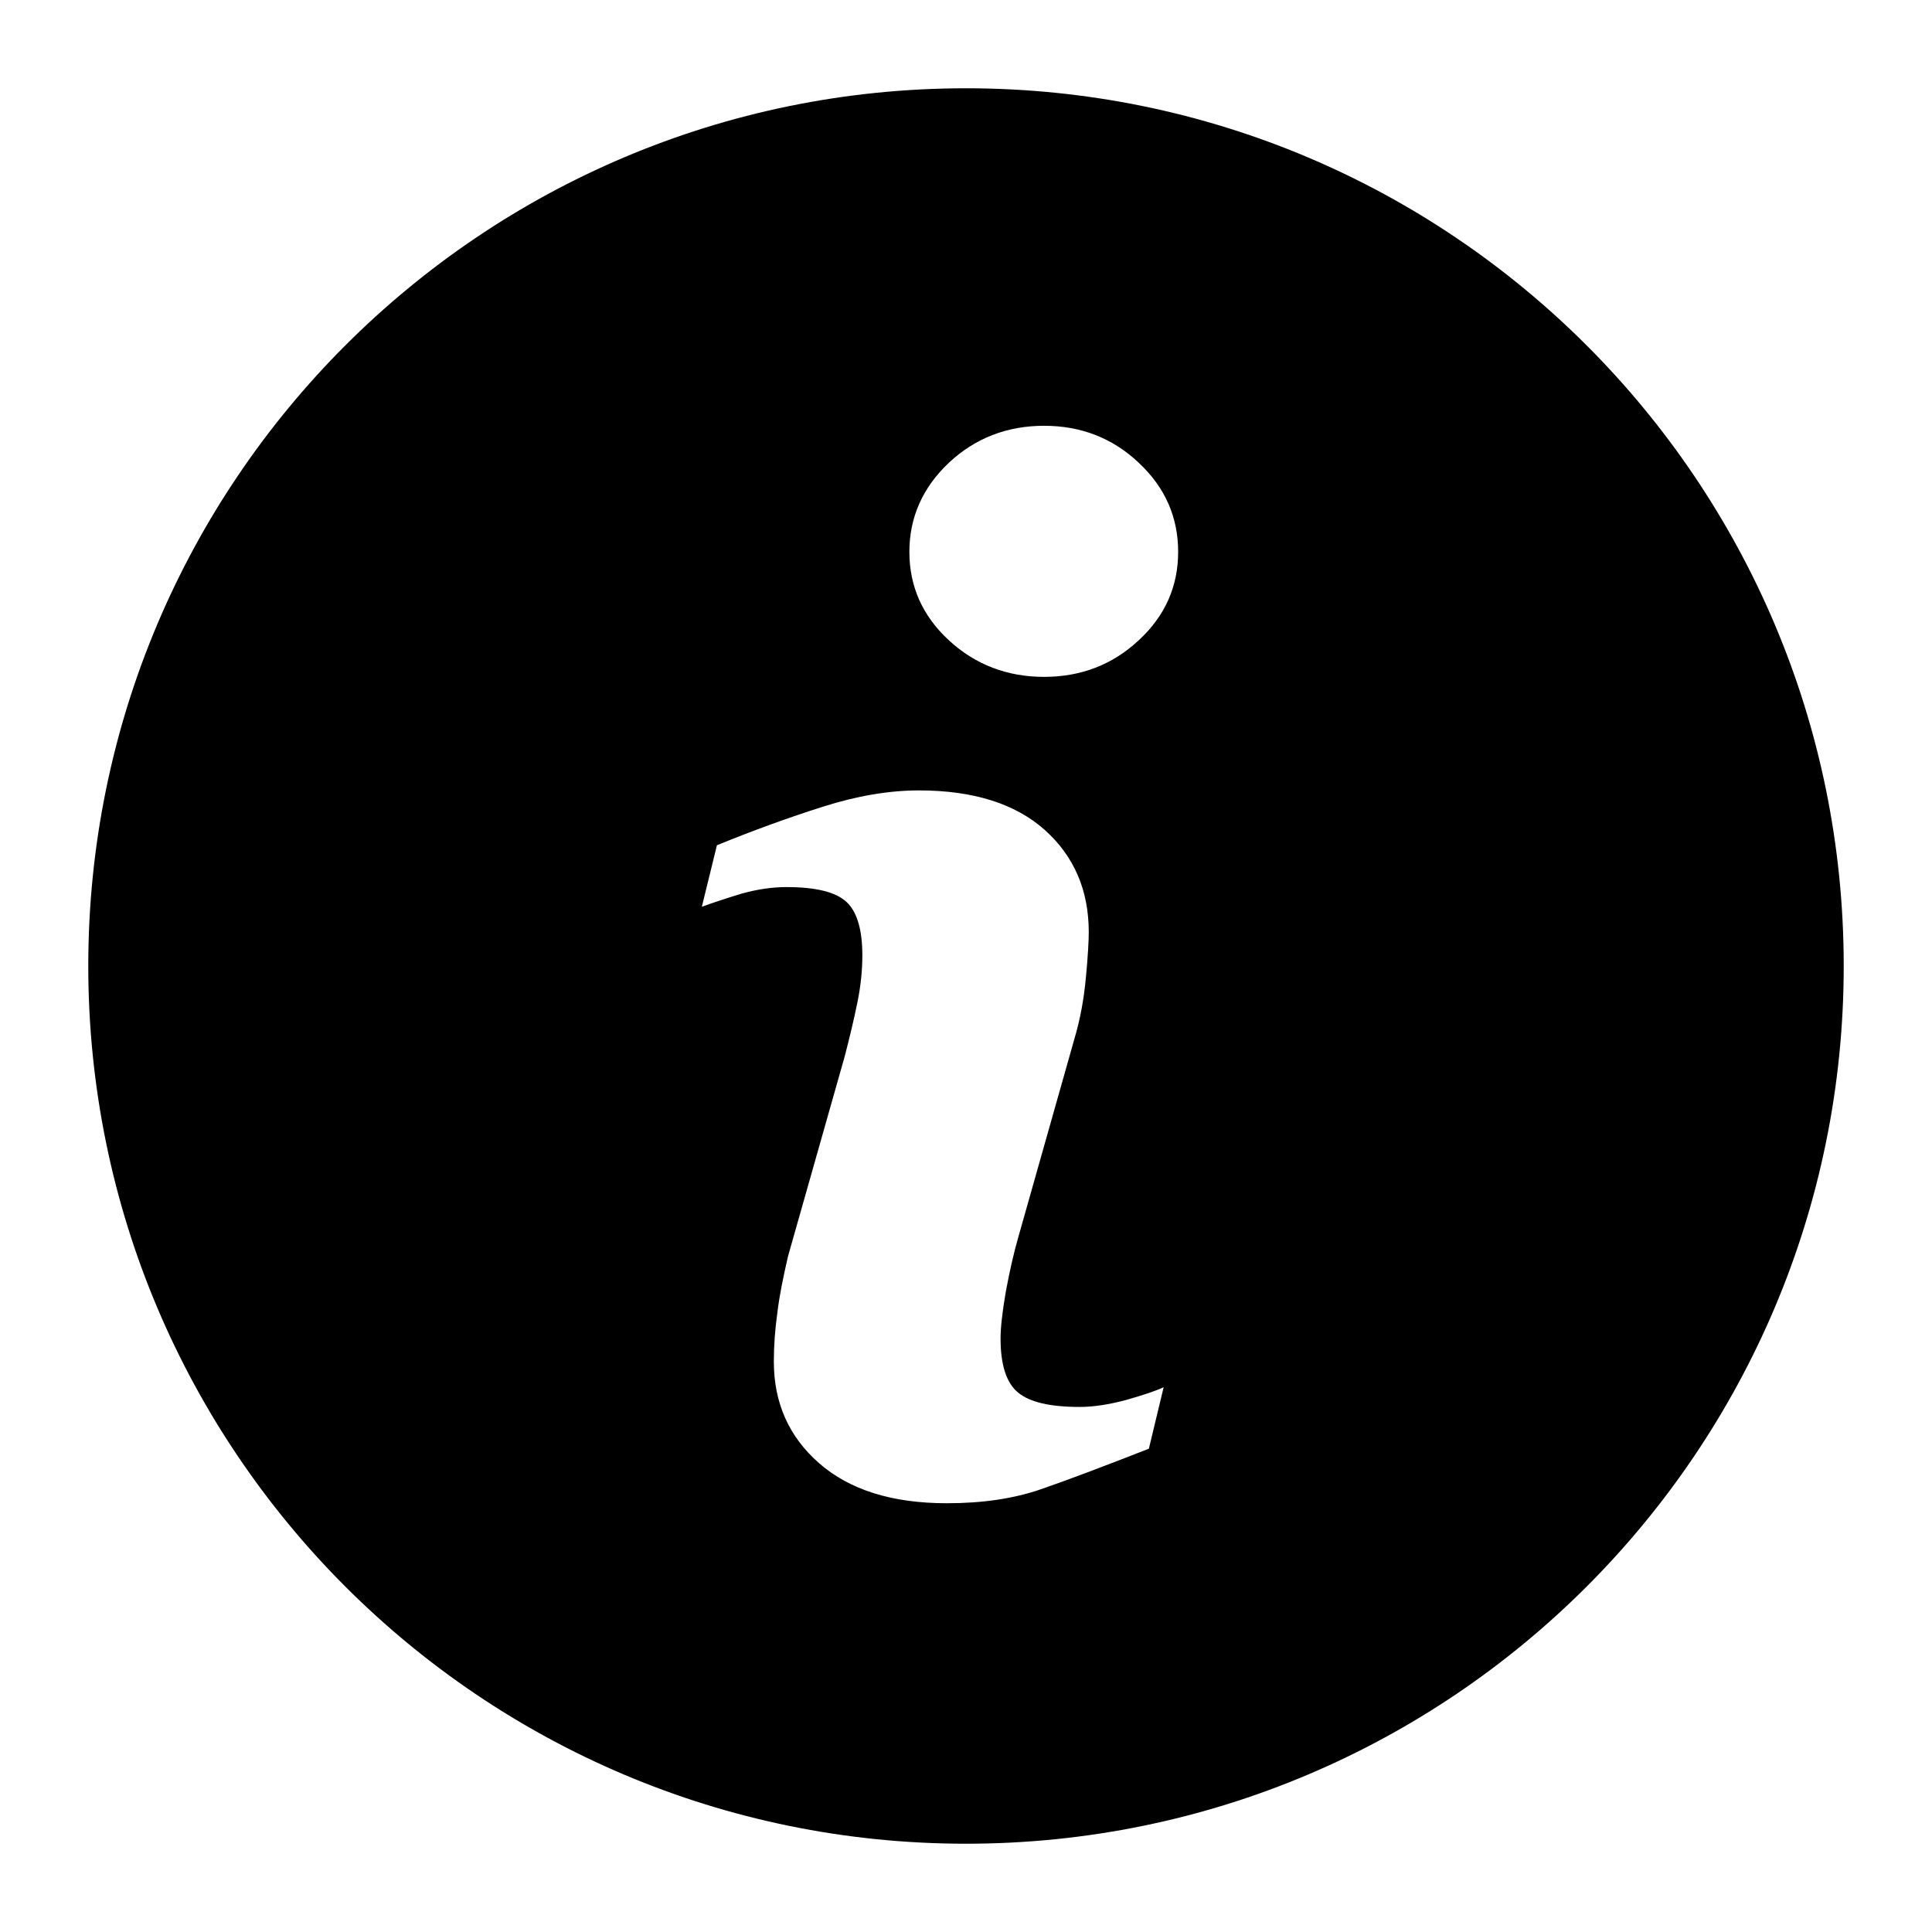
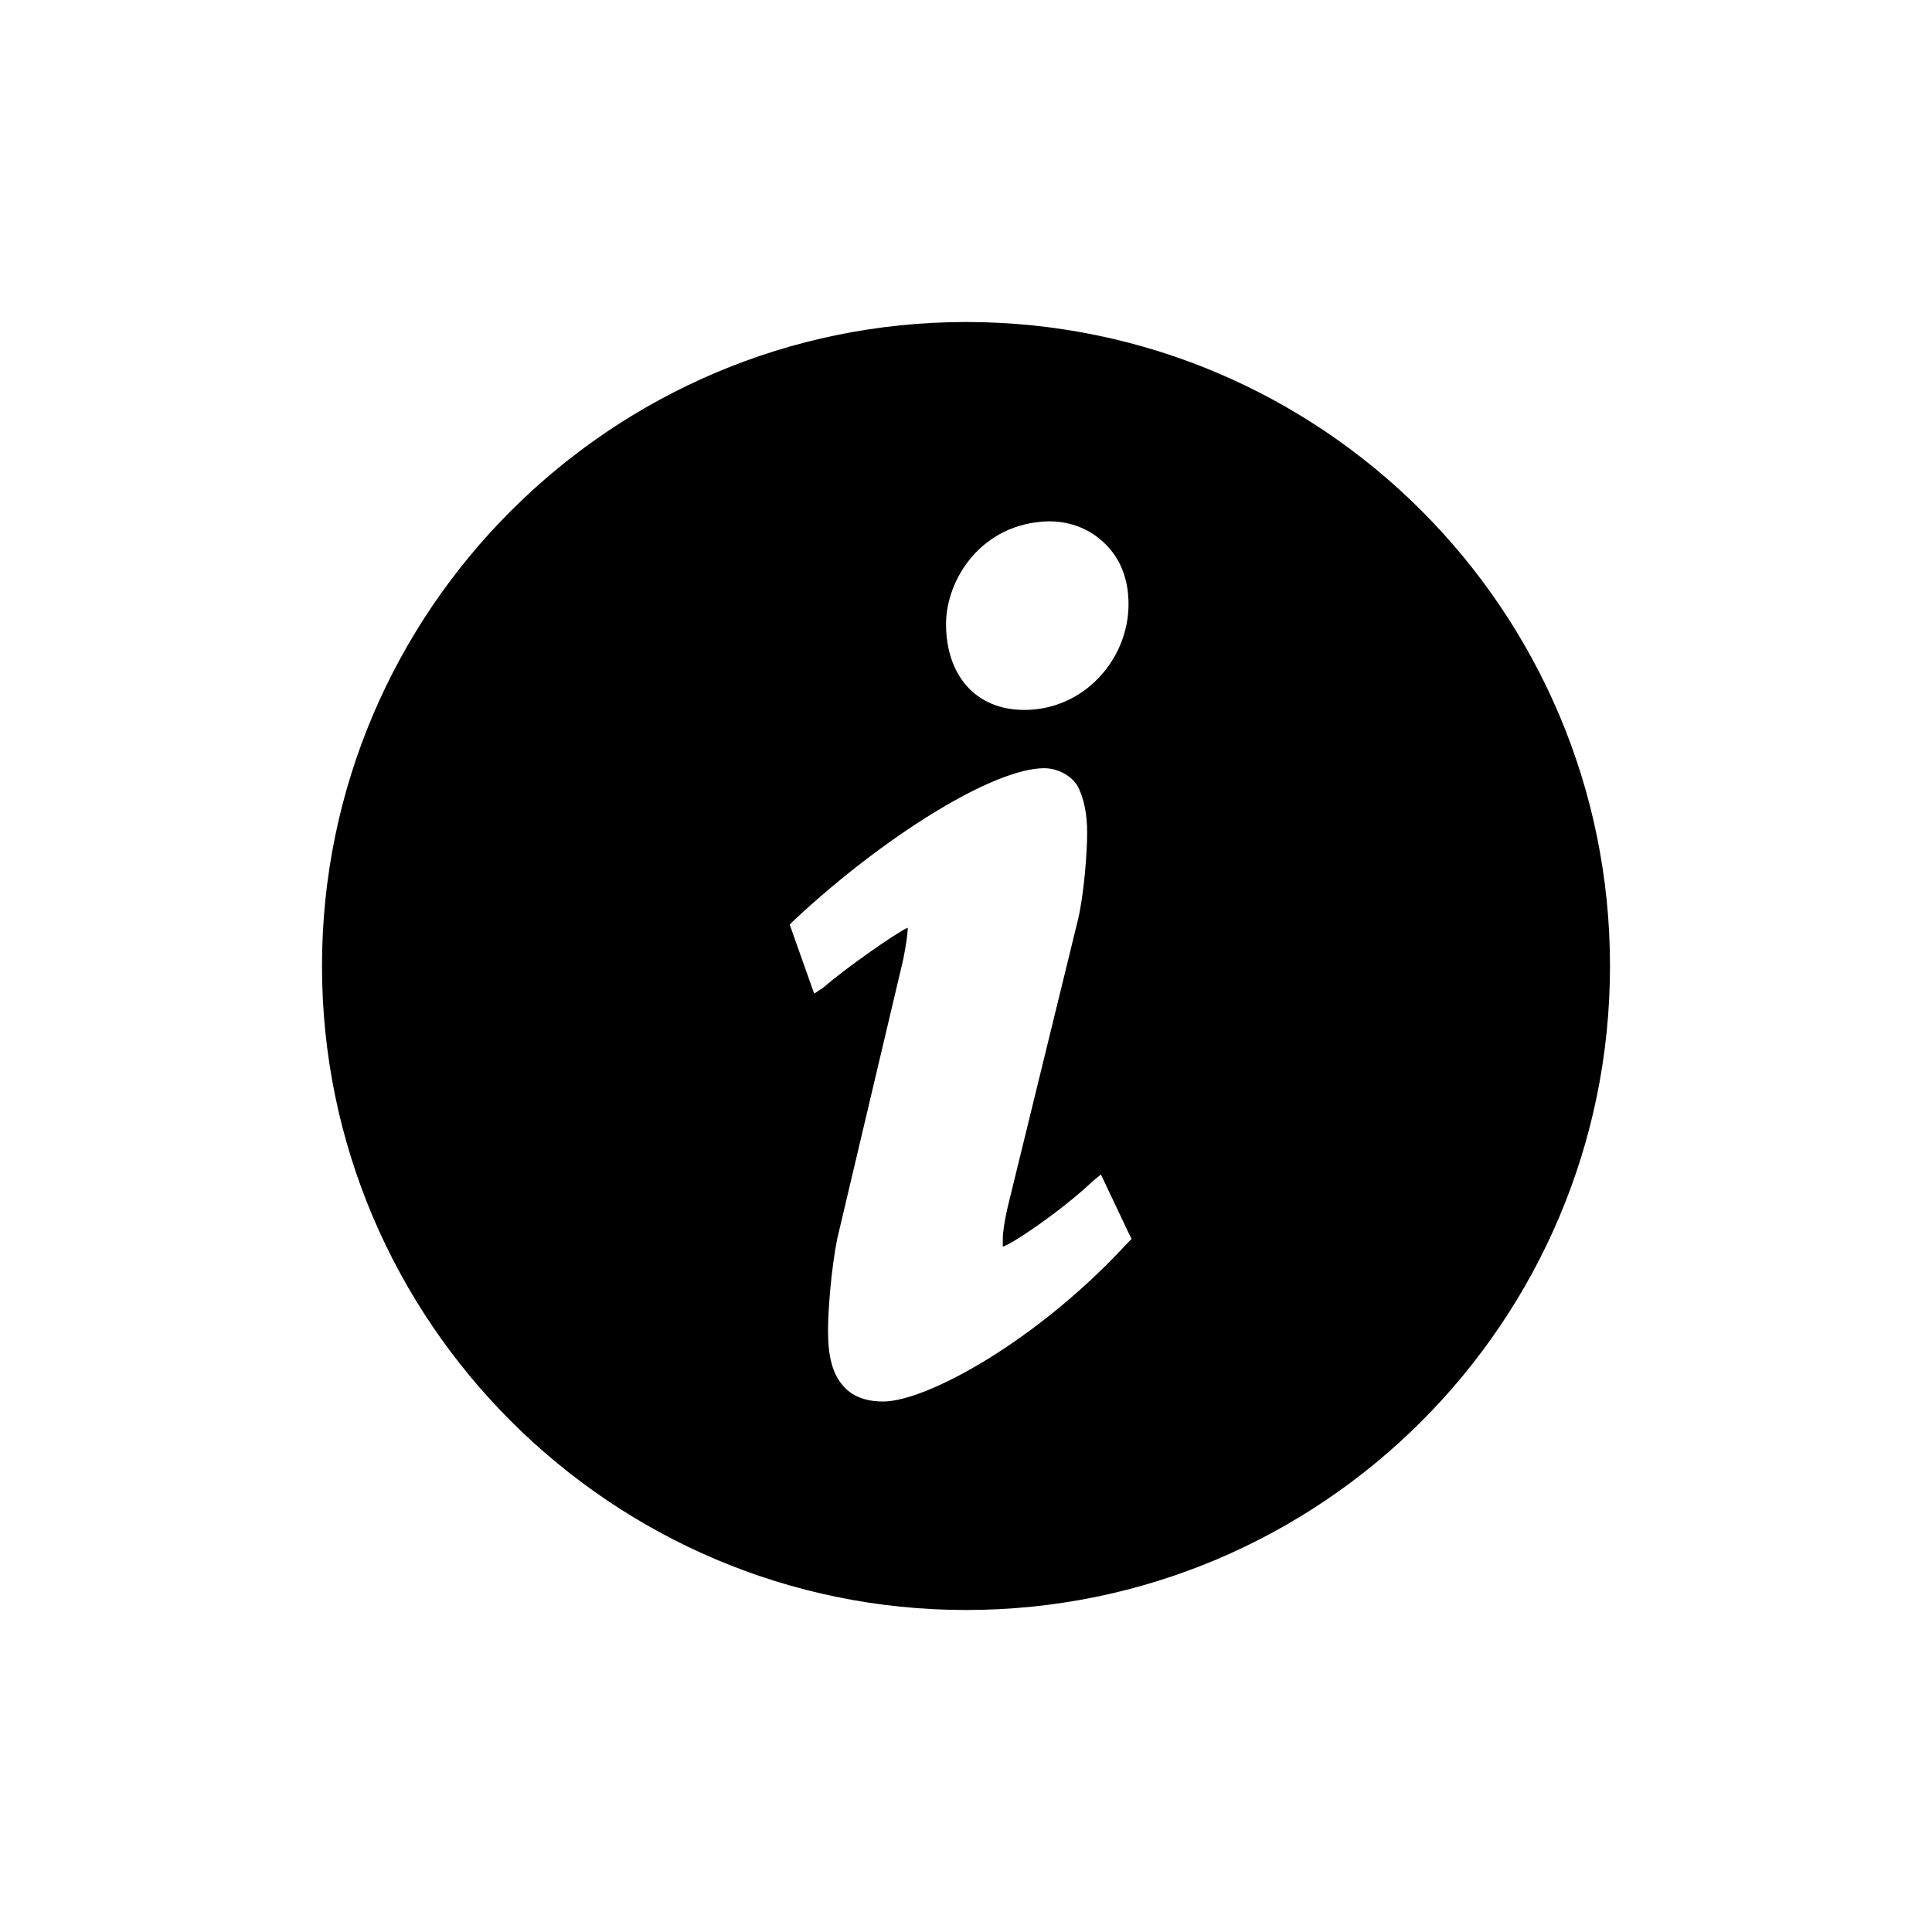
- <svg xmlns="http://www.w3.org/2000/svg" viewBox="0 0 26 26" version="1.1">
-   <g id="icon/info" stroke="none" stroke-width="1" fill="none" fill-rule="evenodd">
-     <path fill="currentColor" d="M 13 1.188 C 6.477 1.188 1.188 6.477 1.188 13 C 1.188 19.523 6.477 24.812 13 24.812 C 19.523 24.812 24.812 19.523 24.812 13 C 24.812 6.477 19.523 1.188 13 1.188 Z M 15.461 19.496 C 14.852 19.734 14.367 19.918 14.004 20.043 C 13.641 20.168 13.223 20.23 12.742 20.23 C 12.008 20.23 11.434 20.051 11.023 19.691 C 10.617 19.336 10.414 18.879 10.414 18.324 C 10.414 18.109 10.43 17.891 10.461 17.668 C 10.488 17.441 10.539 17.191 10.605 16.906 L 11.367 14.219 C 11.434 13.961 11.492 13.719 11.539 13.488 C 11.586 13.258 11.605 13.047 11.605 12.855 C 11.605 12.516 11.535 12.273 11.395 12.141 C 11.25 12.004 10.98 11.938 10.582 11.938 C 10.387 11.938 10.184 11.969 9.977 12.027 C 9.77 12.09 9.594 12.148 9.445 12.203 L 9.648 11.375 C 10.145 11.172 10.621 11 11.078 10.855 C 11.531 10.711 11.965 10.637 12.367 10.637 C 13.098 10.637 13.664 10.816 14.059 11.168 C 14.453 11.52 14.652 11.98 14.652 12.543 C 14.652 12.66 14.641 12.867 14.613 13.16 C 14.586 13.453 14.535 13.723 14.461 13.973 L 13.703 16.652 C 13.641 16.867 13.586 17.113 13.535 17.387 C 13.488 17.66 13.465 17.871 13.465 18.012 C 13.465 18.367 13.543 18.613 13.703 18.742 C 13.859 18.871 14.137 18.934 14.531 18.934 C 14.715 18.934 14.922 18.902 15.156 18.84 C 15.387 18.773 15.555 18.719 15.66 18.668 Z M 15.324 8.617 C 14.973 8.945 14.547 9.109 14.051 9.109 C 13.555 9.109 13.125 8.945 12.77 8.617 C 12.414 8.289 12.238 7.891 12.238 7.426 C 12.238 6.961 12.418 6.559 12.77 6.227 C 13.125 5.895 13.555 5.73 14.051 5.73 C 14.547 5.73 14.973 5.895 15.324 6.227 C 15.68 6.559 15.855 6.961 15.855 7.426 C 15.855 7.891 15.68 8.289 15.324 8.617 Z" />
+ <svg xmlns="http://www.w3.org/2000/svg" width="24px" height="24px" viewBox="0 0 24 24" version="1.1">
+   <g id="icon/UI-library/info" stroke="none" stroke-width="1" fill="none" fill-rule="evenodd">
+     <path d="M12,4 C7.6,4 4,7.581 4,12 C4,16.419 7.6,20 12,20 C16.419,20 20,16.419 20,12 C20,7.581 16.419,4 12,4 M13.029,6.476 C13.352,6.476 13.6,6.61 13.771,6.8 C13.943,6.99 14.019,7.238 14.019,7.505 C14.019,8.19 13.467,8.819 12.724,8.819 C12.114,8.819 11.752,8.381 11.752,7.752 C11.752,7.2 12.19,6.495 13.029,6.476 M13.39,11.429 L12.514,15.01 C12.476,15.181 12.457,15.314 12.457,15.39 L12.457,15.486 C12.552,15.467 13.181,15.048 13.581,14.667 L13.676,14.59 L14.019,15.314 L14.057,15.39 L14,15.448 C12.876,16.667 11.505,17.41 10.971,17.41 C10.8,17.41 10.61,17.371 10.476,17.219 C10.343,17.067 10.286,16.857 10.286,16.533 C10.286,16.286 10.324,15.771 10.4,15.39 L11.219,11.924 C11.257,11.733 11.276,11.6 11.276,11.524 C11.143,11.581 10.514,12.019 10.229,12.267 L10.114,12.343 L9.81,11.486 L9.867,11.429 C10.99,10.381 12.343,9.543 12.971,9.543 C13.143,9.543 13.314,9.638 13.39,9.771 C13.467,9.924 13.505,10.114 13.505,10.343 C13.505,10.59 13.467,11.105 13.39,11.429" id="Icon" fill="currentColor" />
  </g>
</svg>
